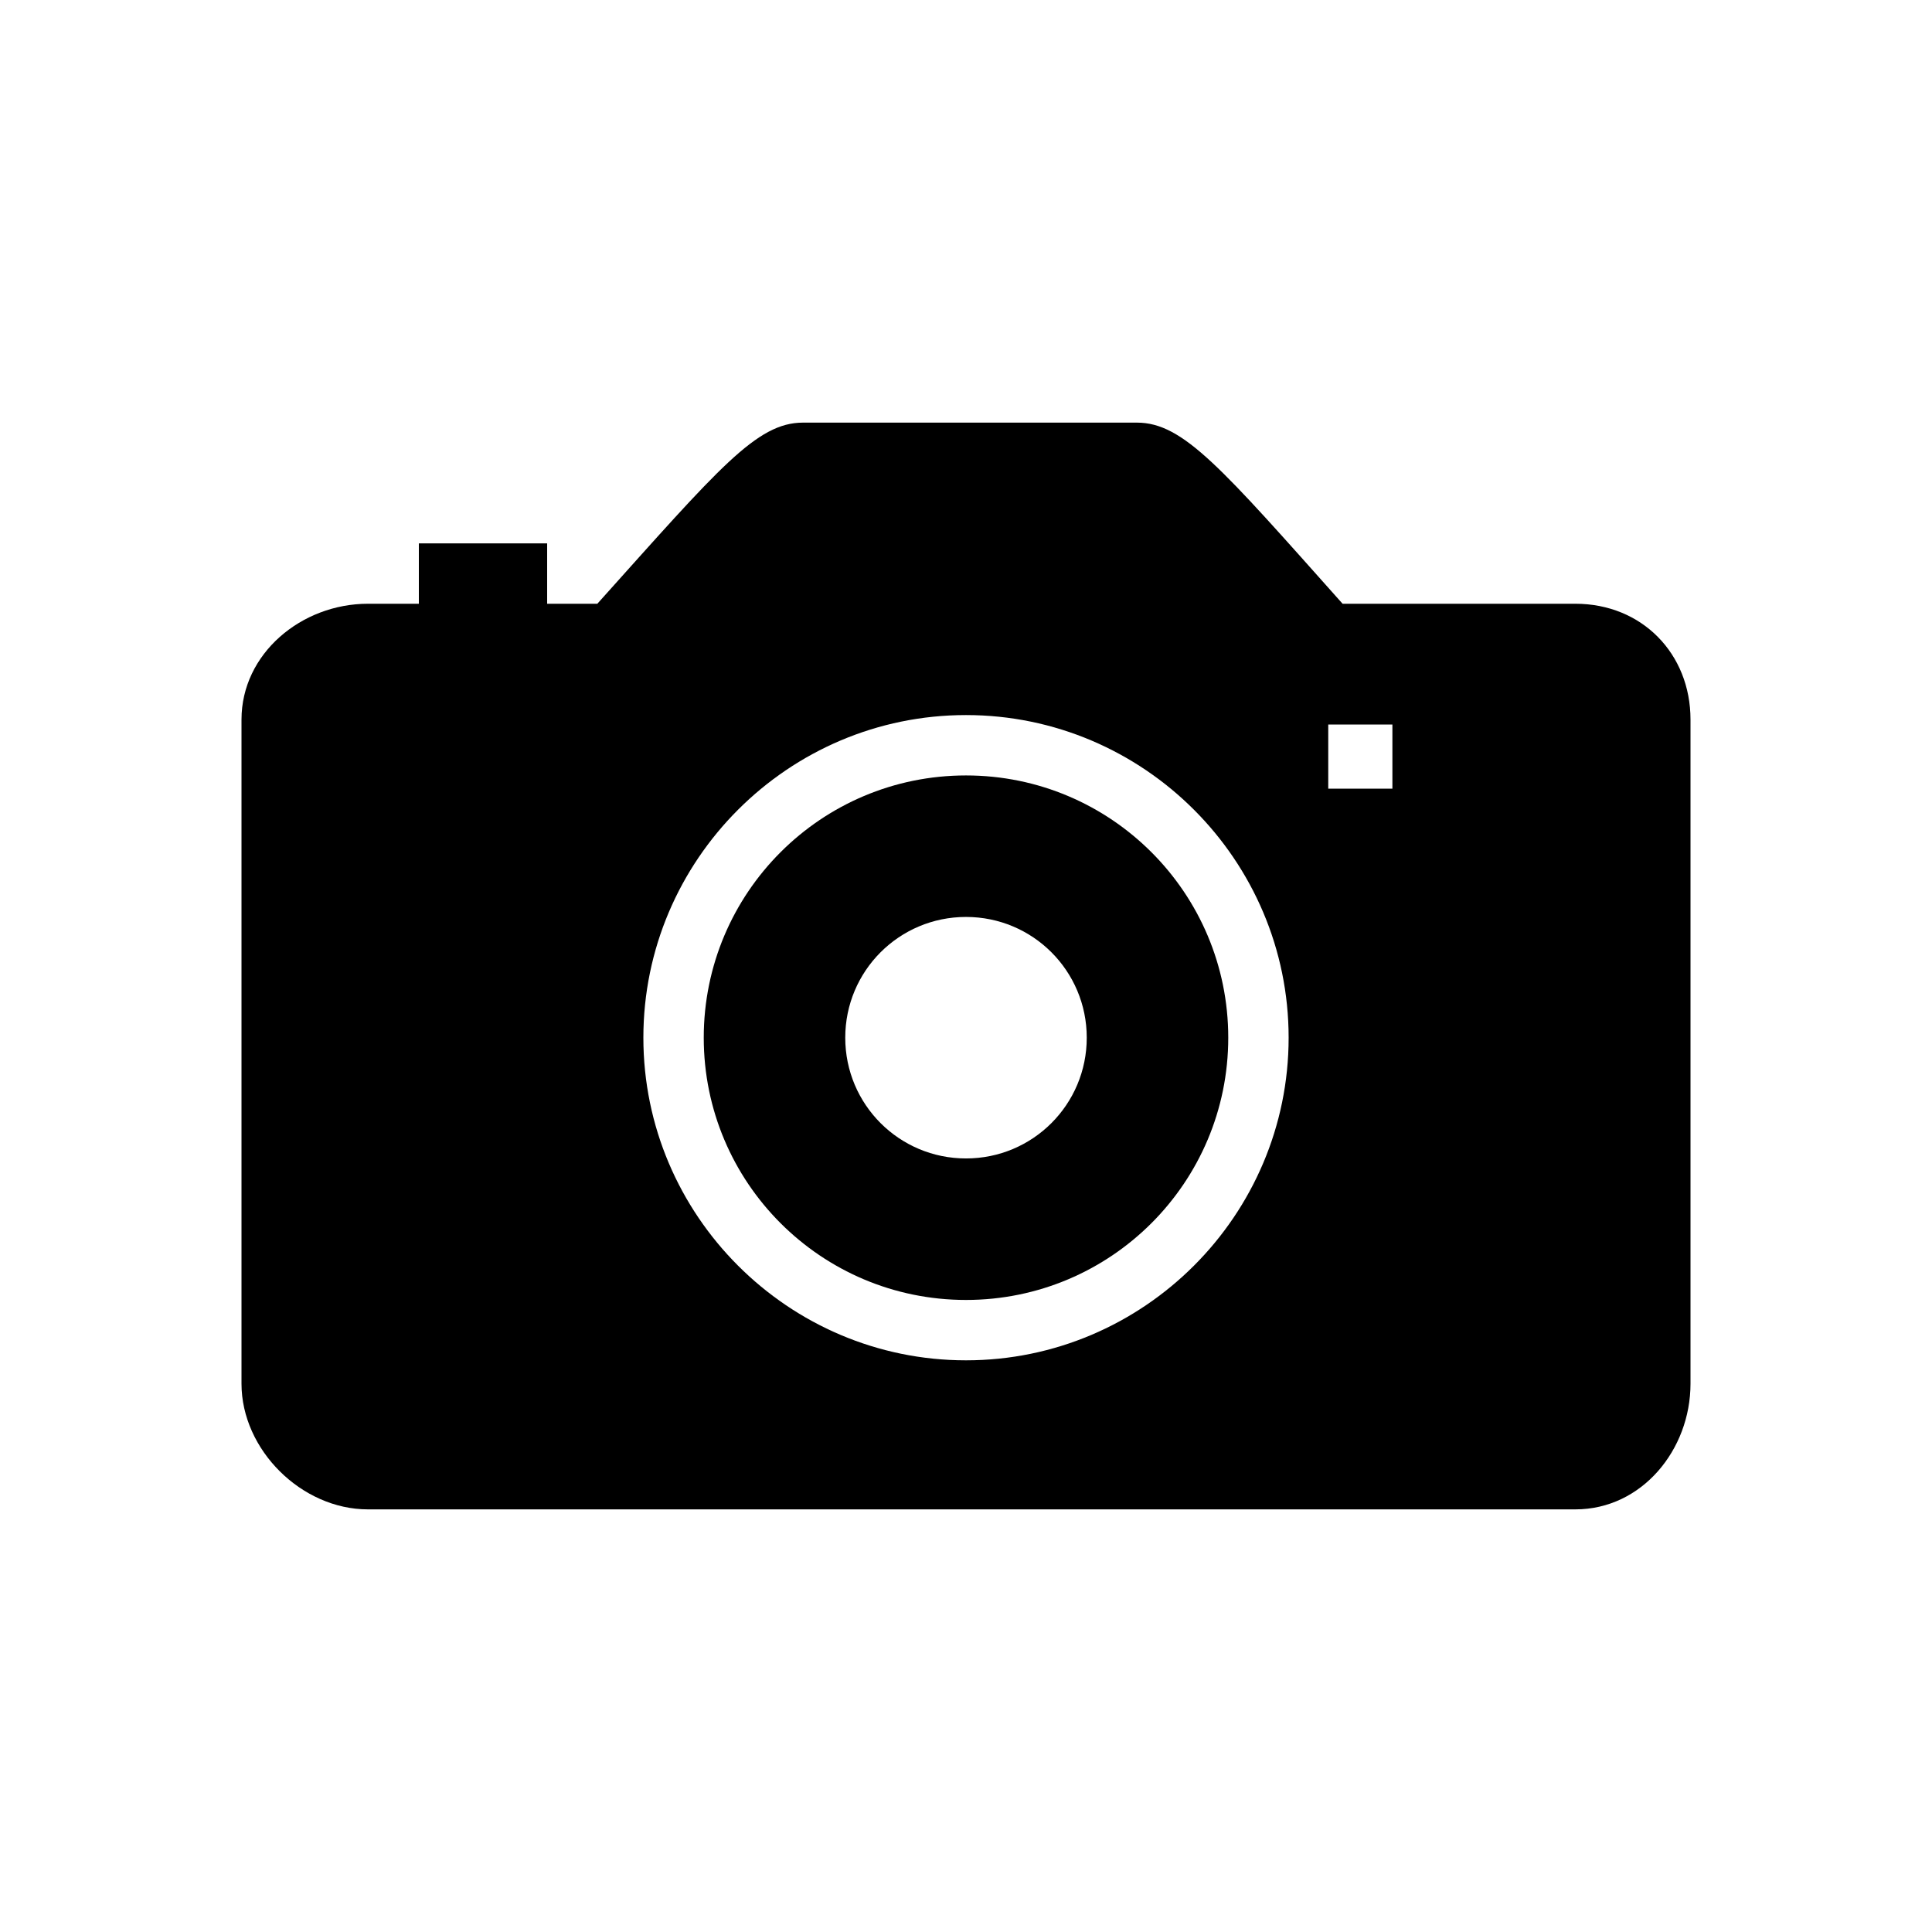
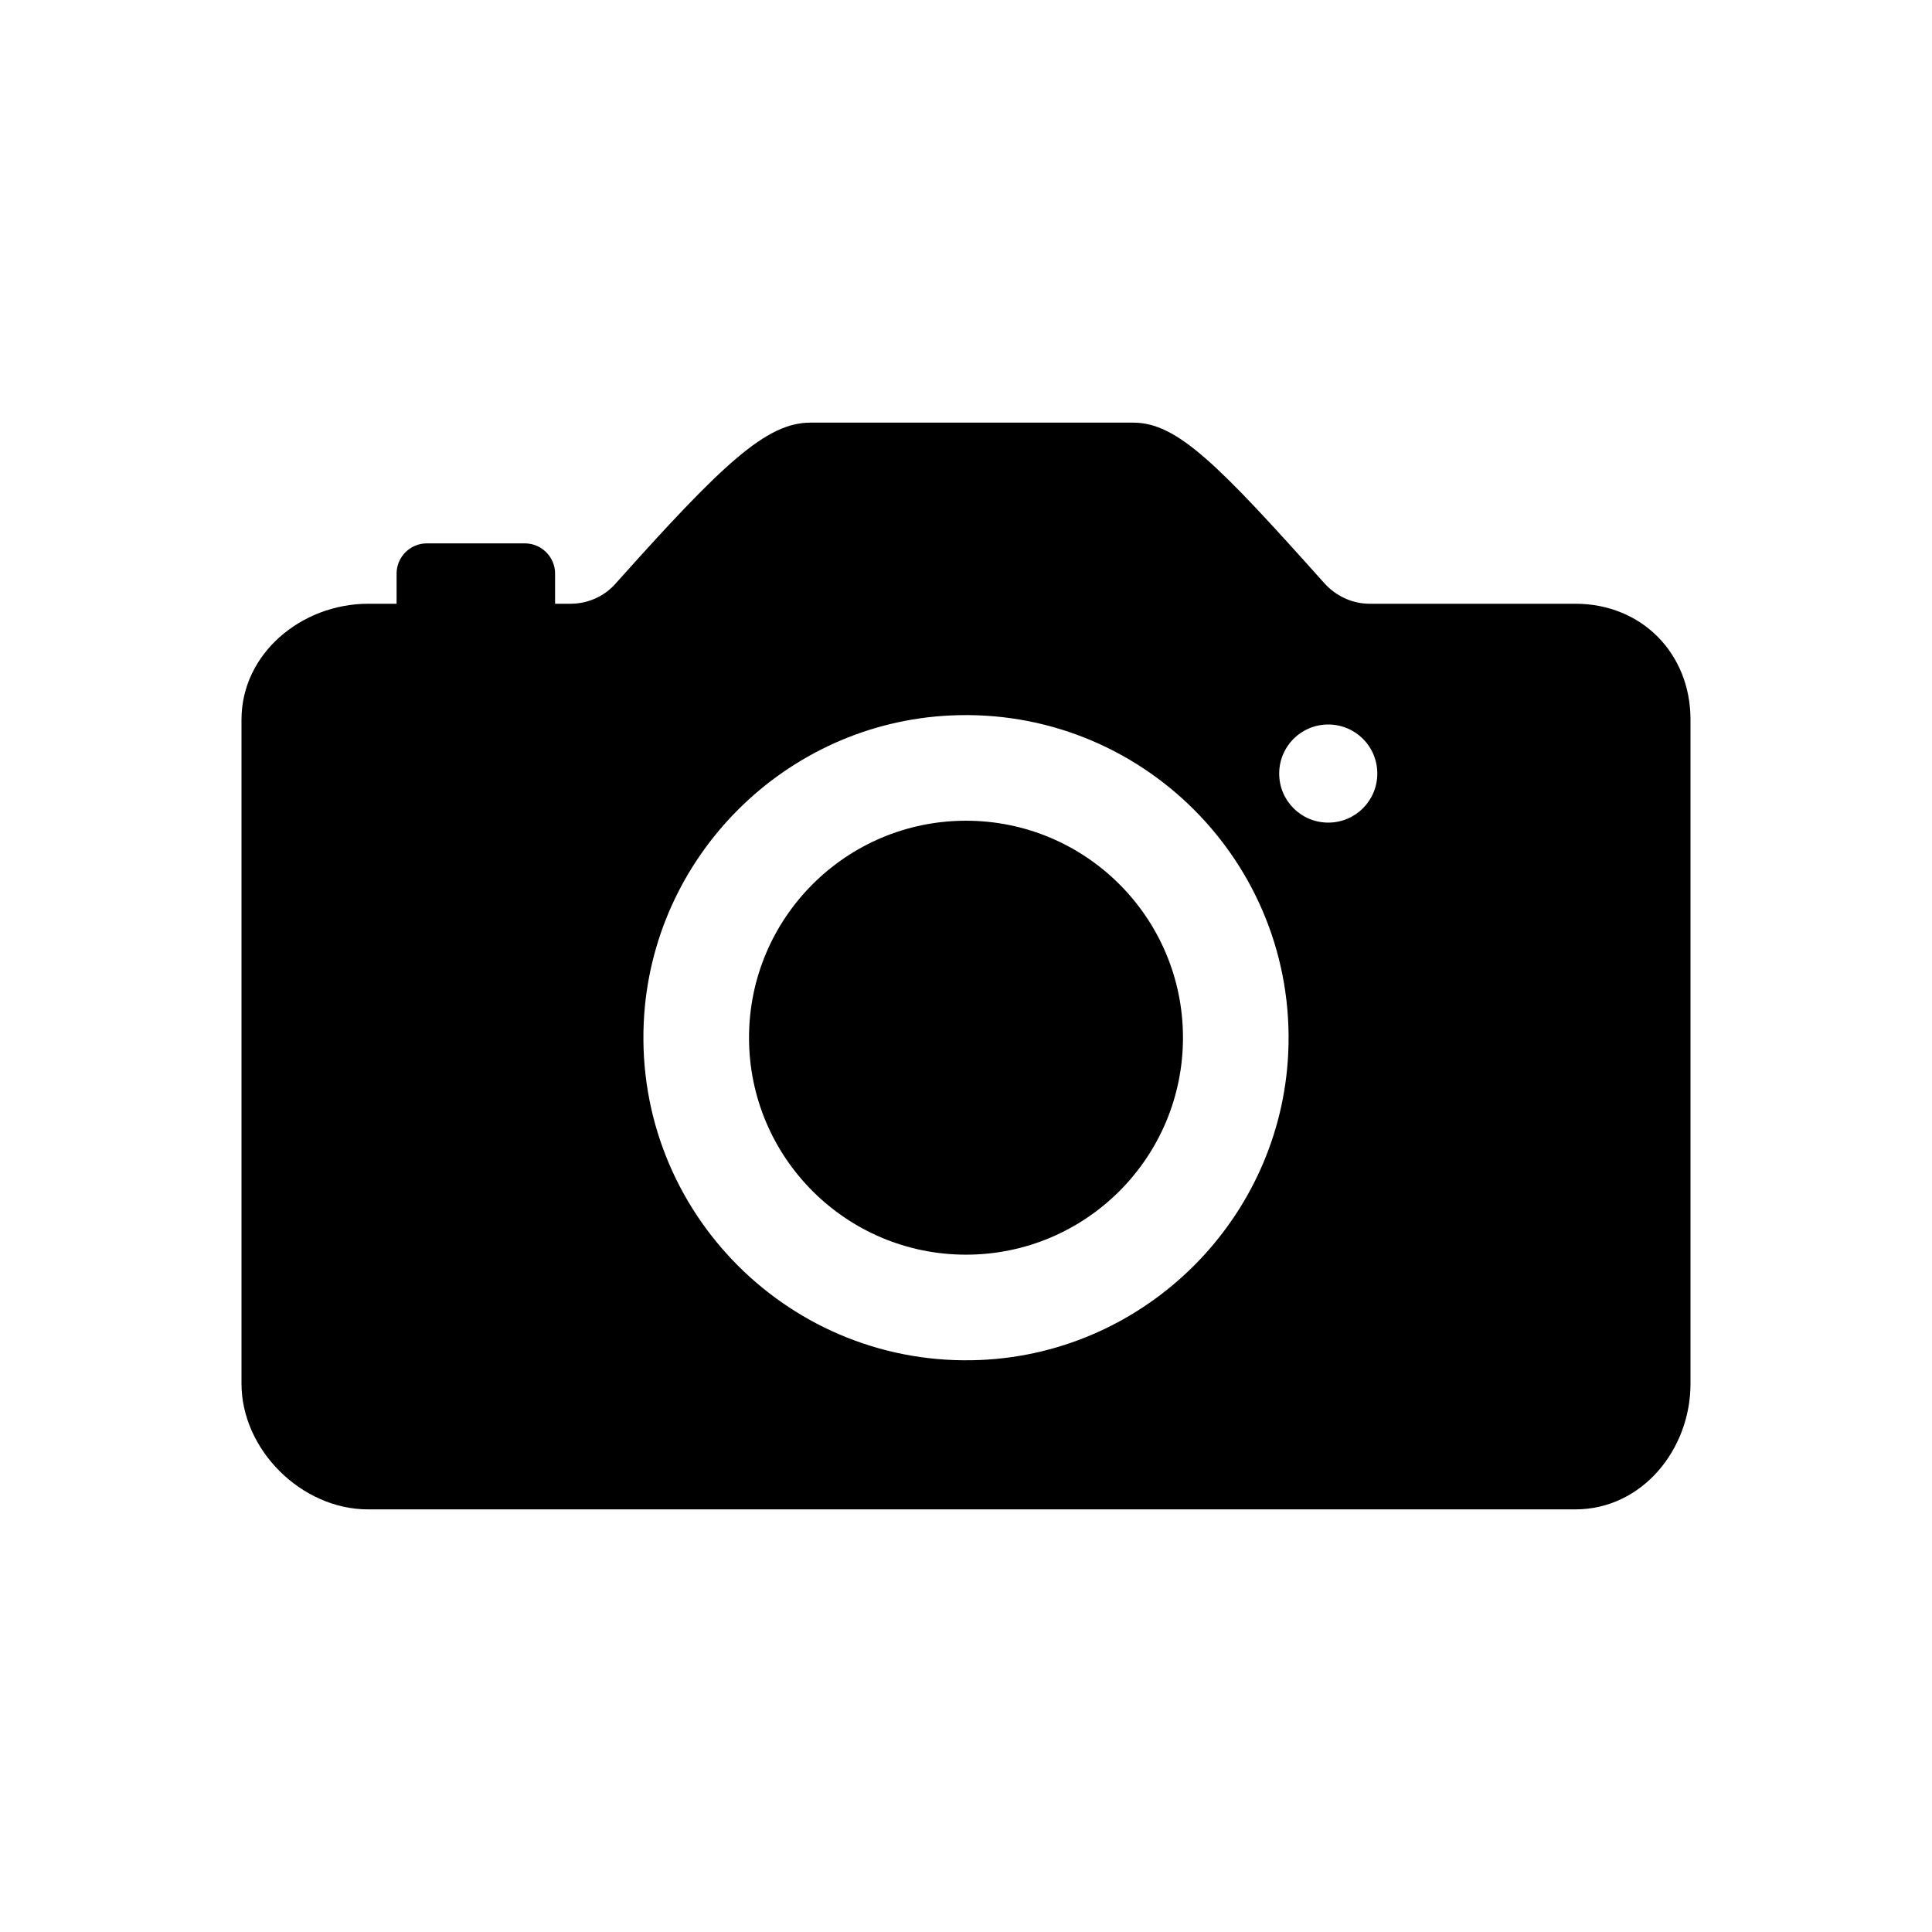
- <svg xmlns="http://www.w3.org/2000/svg" version="1.1" id="Layer_1" x="0px" y="0px" width="512px" height="512px" viewBox="0 0 512 512" style="enable-background:new 0 0 512 512;" xml:space="preserve">
+ <svg xmlns="http://www.w3.org/2000/svg" version="1.1" id="Layer_1" x="0px" y="0px" viewBox="0 0 512 512" style="enable-background:new 0 0 512 512;" xml:space="preserve">
  <g>
-     <path d="M417.5,160h-61.7c-32.1-36-42.2-48-54.5-48h-88.5c-12.3,0-22.2,12-54.5,48H145v-16h-34v16H97.5C79.9,160,64,173.2,64,190.7   v176c0,17.5,15.9,33.3,33.5,33.3h320c17.6,0,30.5-15.8,30.5-33.3v-176C448,173.2,435.1,160,417.5,160z M256,360.5   c-47.1,0-85.5-38.4-85.5-85.5s38.4-85.5,85.5-85.5s85.5,38.4,85.5,85.5S303.1,360.5,256,360.5z M369,209h-17v-17h17V209z" />
-     <path d="M256,205.5c-38.4,0-69.5,31.1-69.5,69.5s31.1,69.5,69.5,69.5s69.5-31.1,69.5-69.5S294.4,205.5,256,205.5z M256,307   c-17.7,0-32-14.3-32-32s14.3-32,32-32s32,14.3,32,32S273.7,307,256,307z" />
+     <circle cx="256" cy="275" r="57.5" />
+     <path d="M417.5,160l-54.5,0c-4.6,0-8.9-2-12-5.4c-28.4-31.8-39.1-42.6-50.7-42.6h-85.5c-11.7,0-23.2,10.8-51.7,42.7   c-3,3.4-7.4,5.3-11.9,5.3l-4.1,0v-8c0-4.4-3.6-8-8-8h-26c-4.4,0-8,3.6-8,8v8h-7.5C79.9,160,64,173.2,64,190.7v176   c0,17.5,15.9,33.3,33.5,33.3h320c17.6,0,30.5-15.8,30.5-33.3v-176C448,173.2,435.1,160,417.5,160z M260,360.4   c-50.3,2.3-91.7-39.1-89.4-89.4c2-43.9,37.5-79.4,81.4-81.4c50.3-2.3,91.7,39.1,89.4,89.4C339.4,322.9,303.9,358.4,260,360.4z    M352,218c-7.2,0-13-5.8-13-13s5.8-13,13-13s13,5.8,13,13S359.2,218,352,218z" />
  </g>
</svg>
